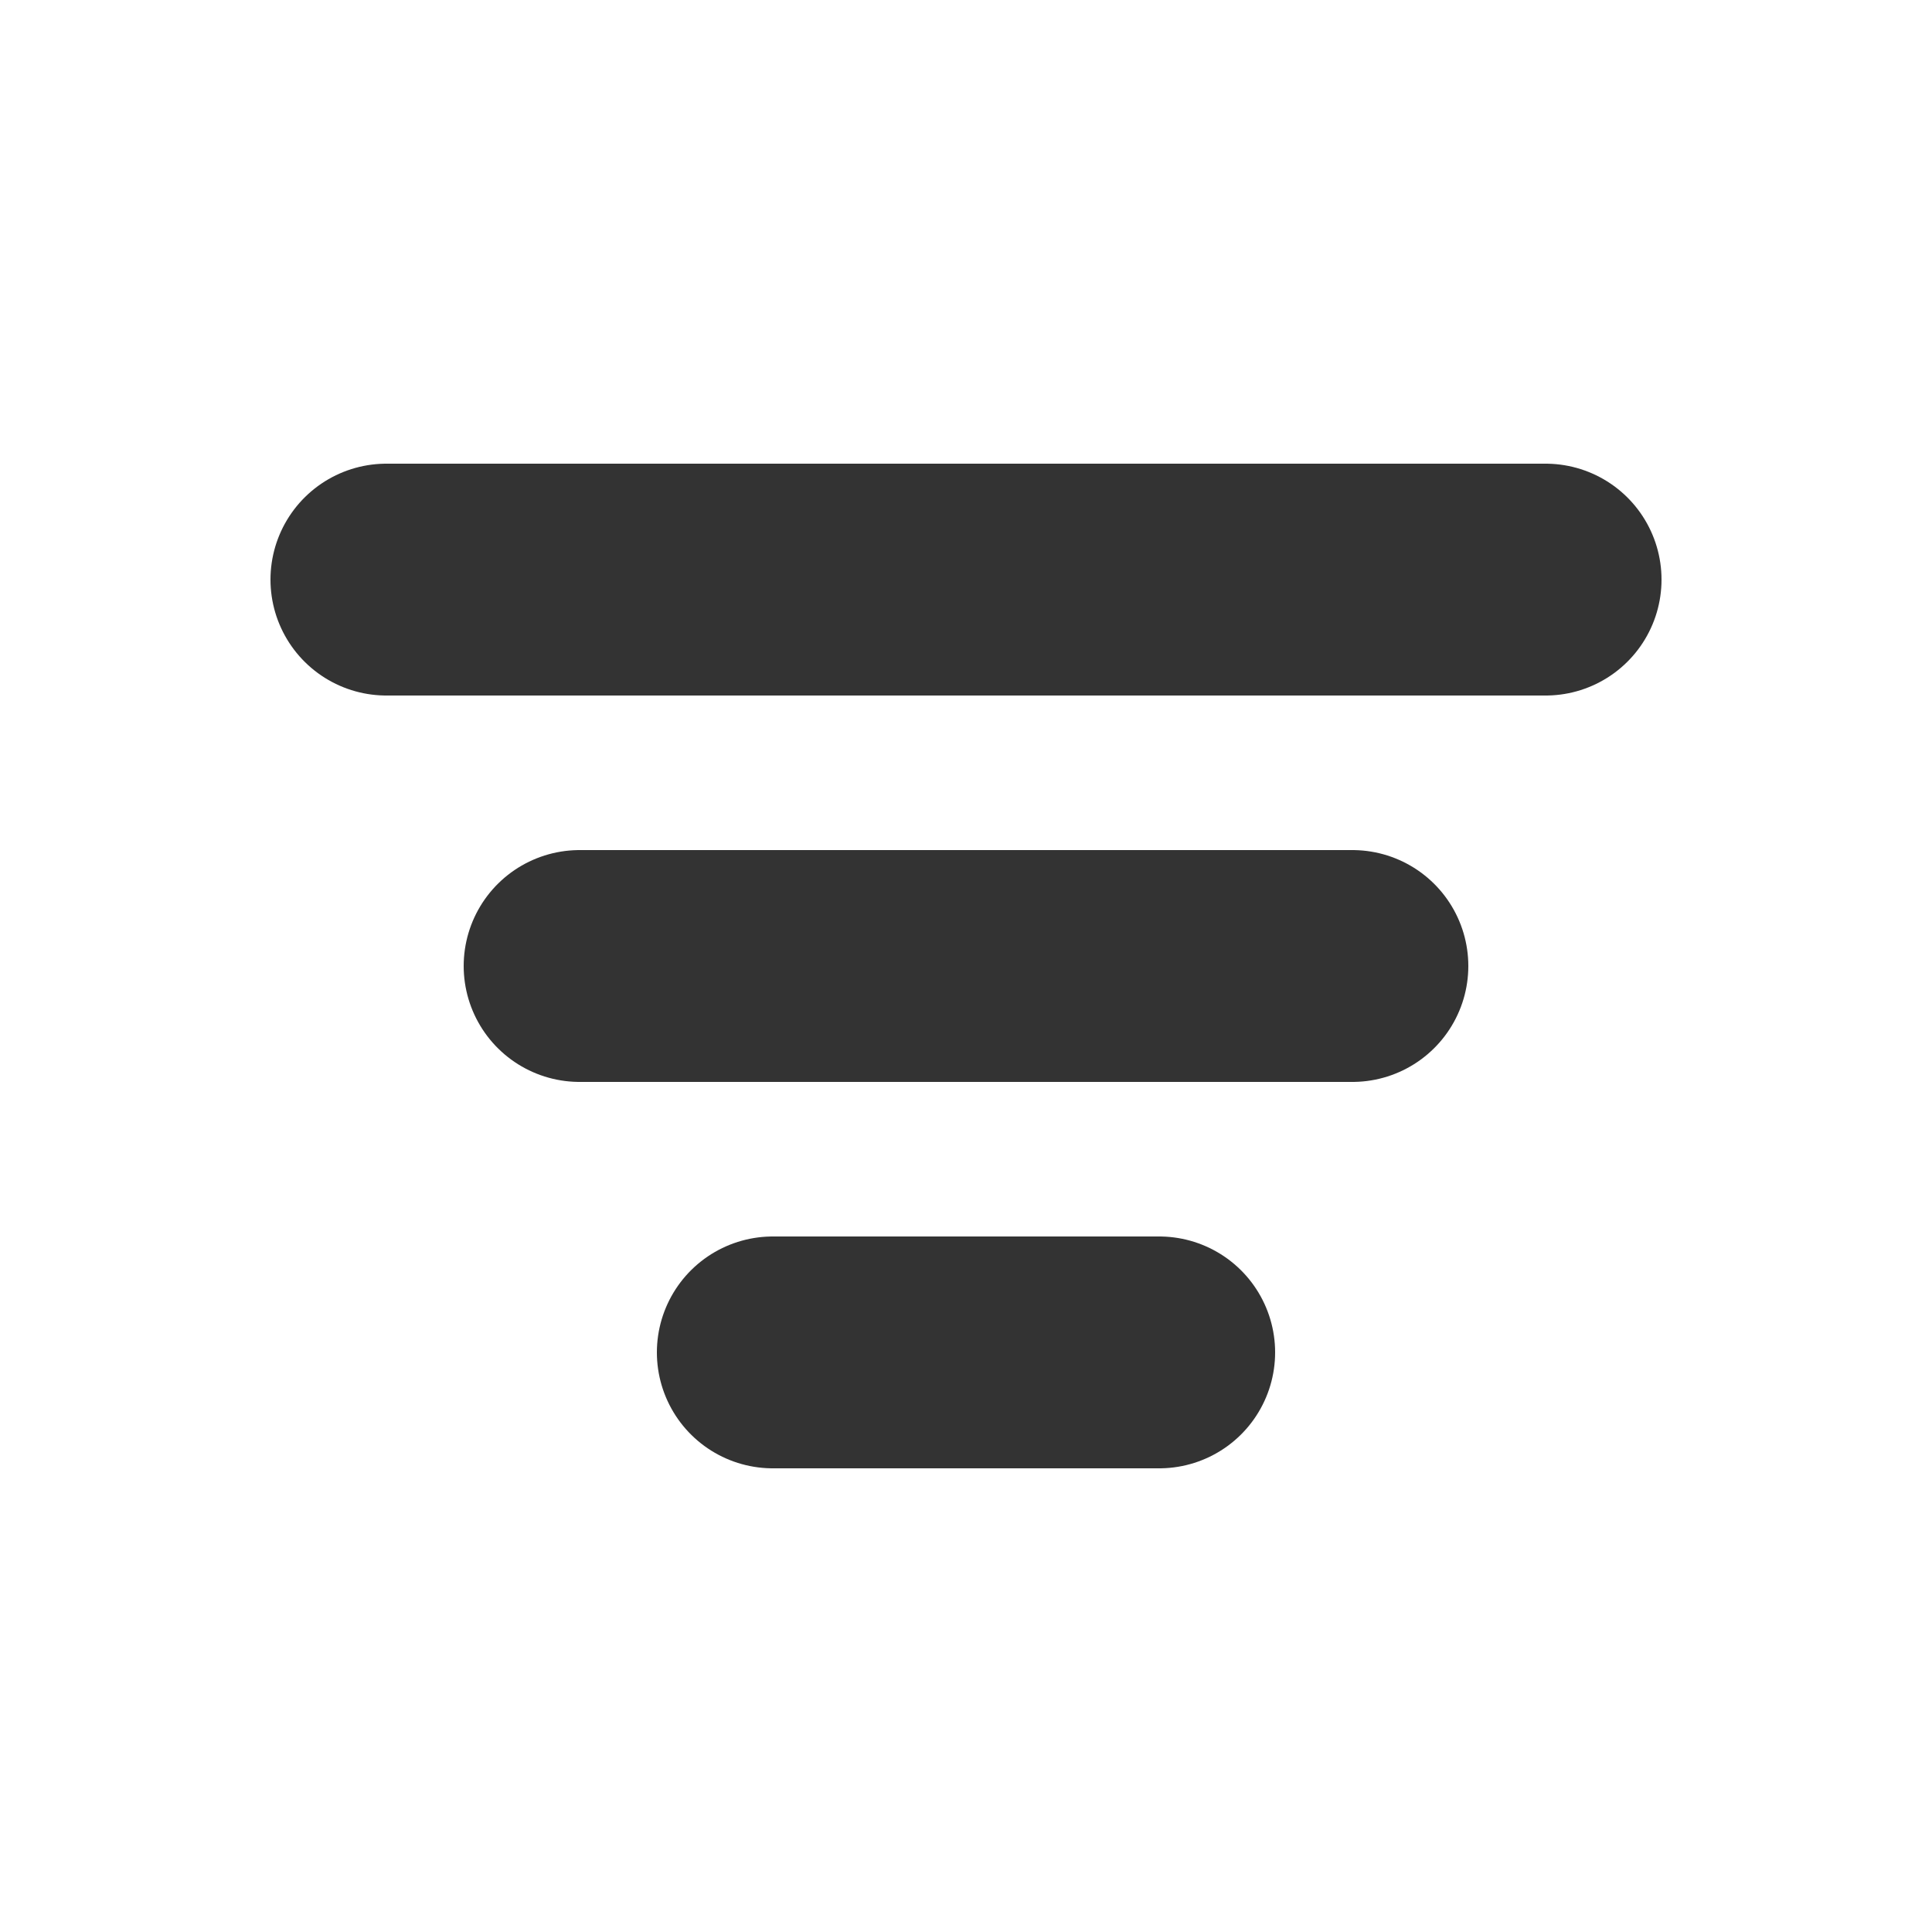
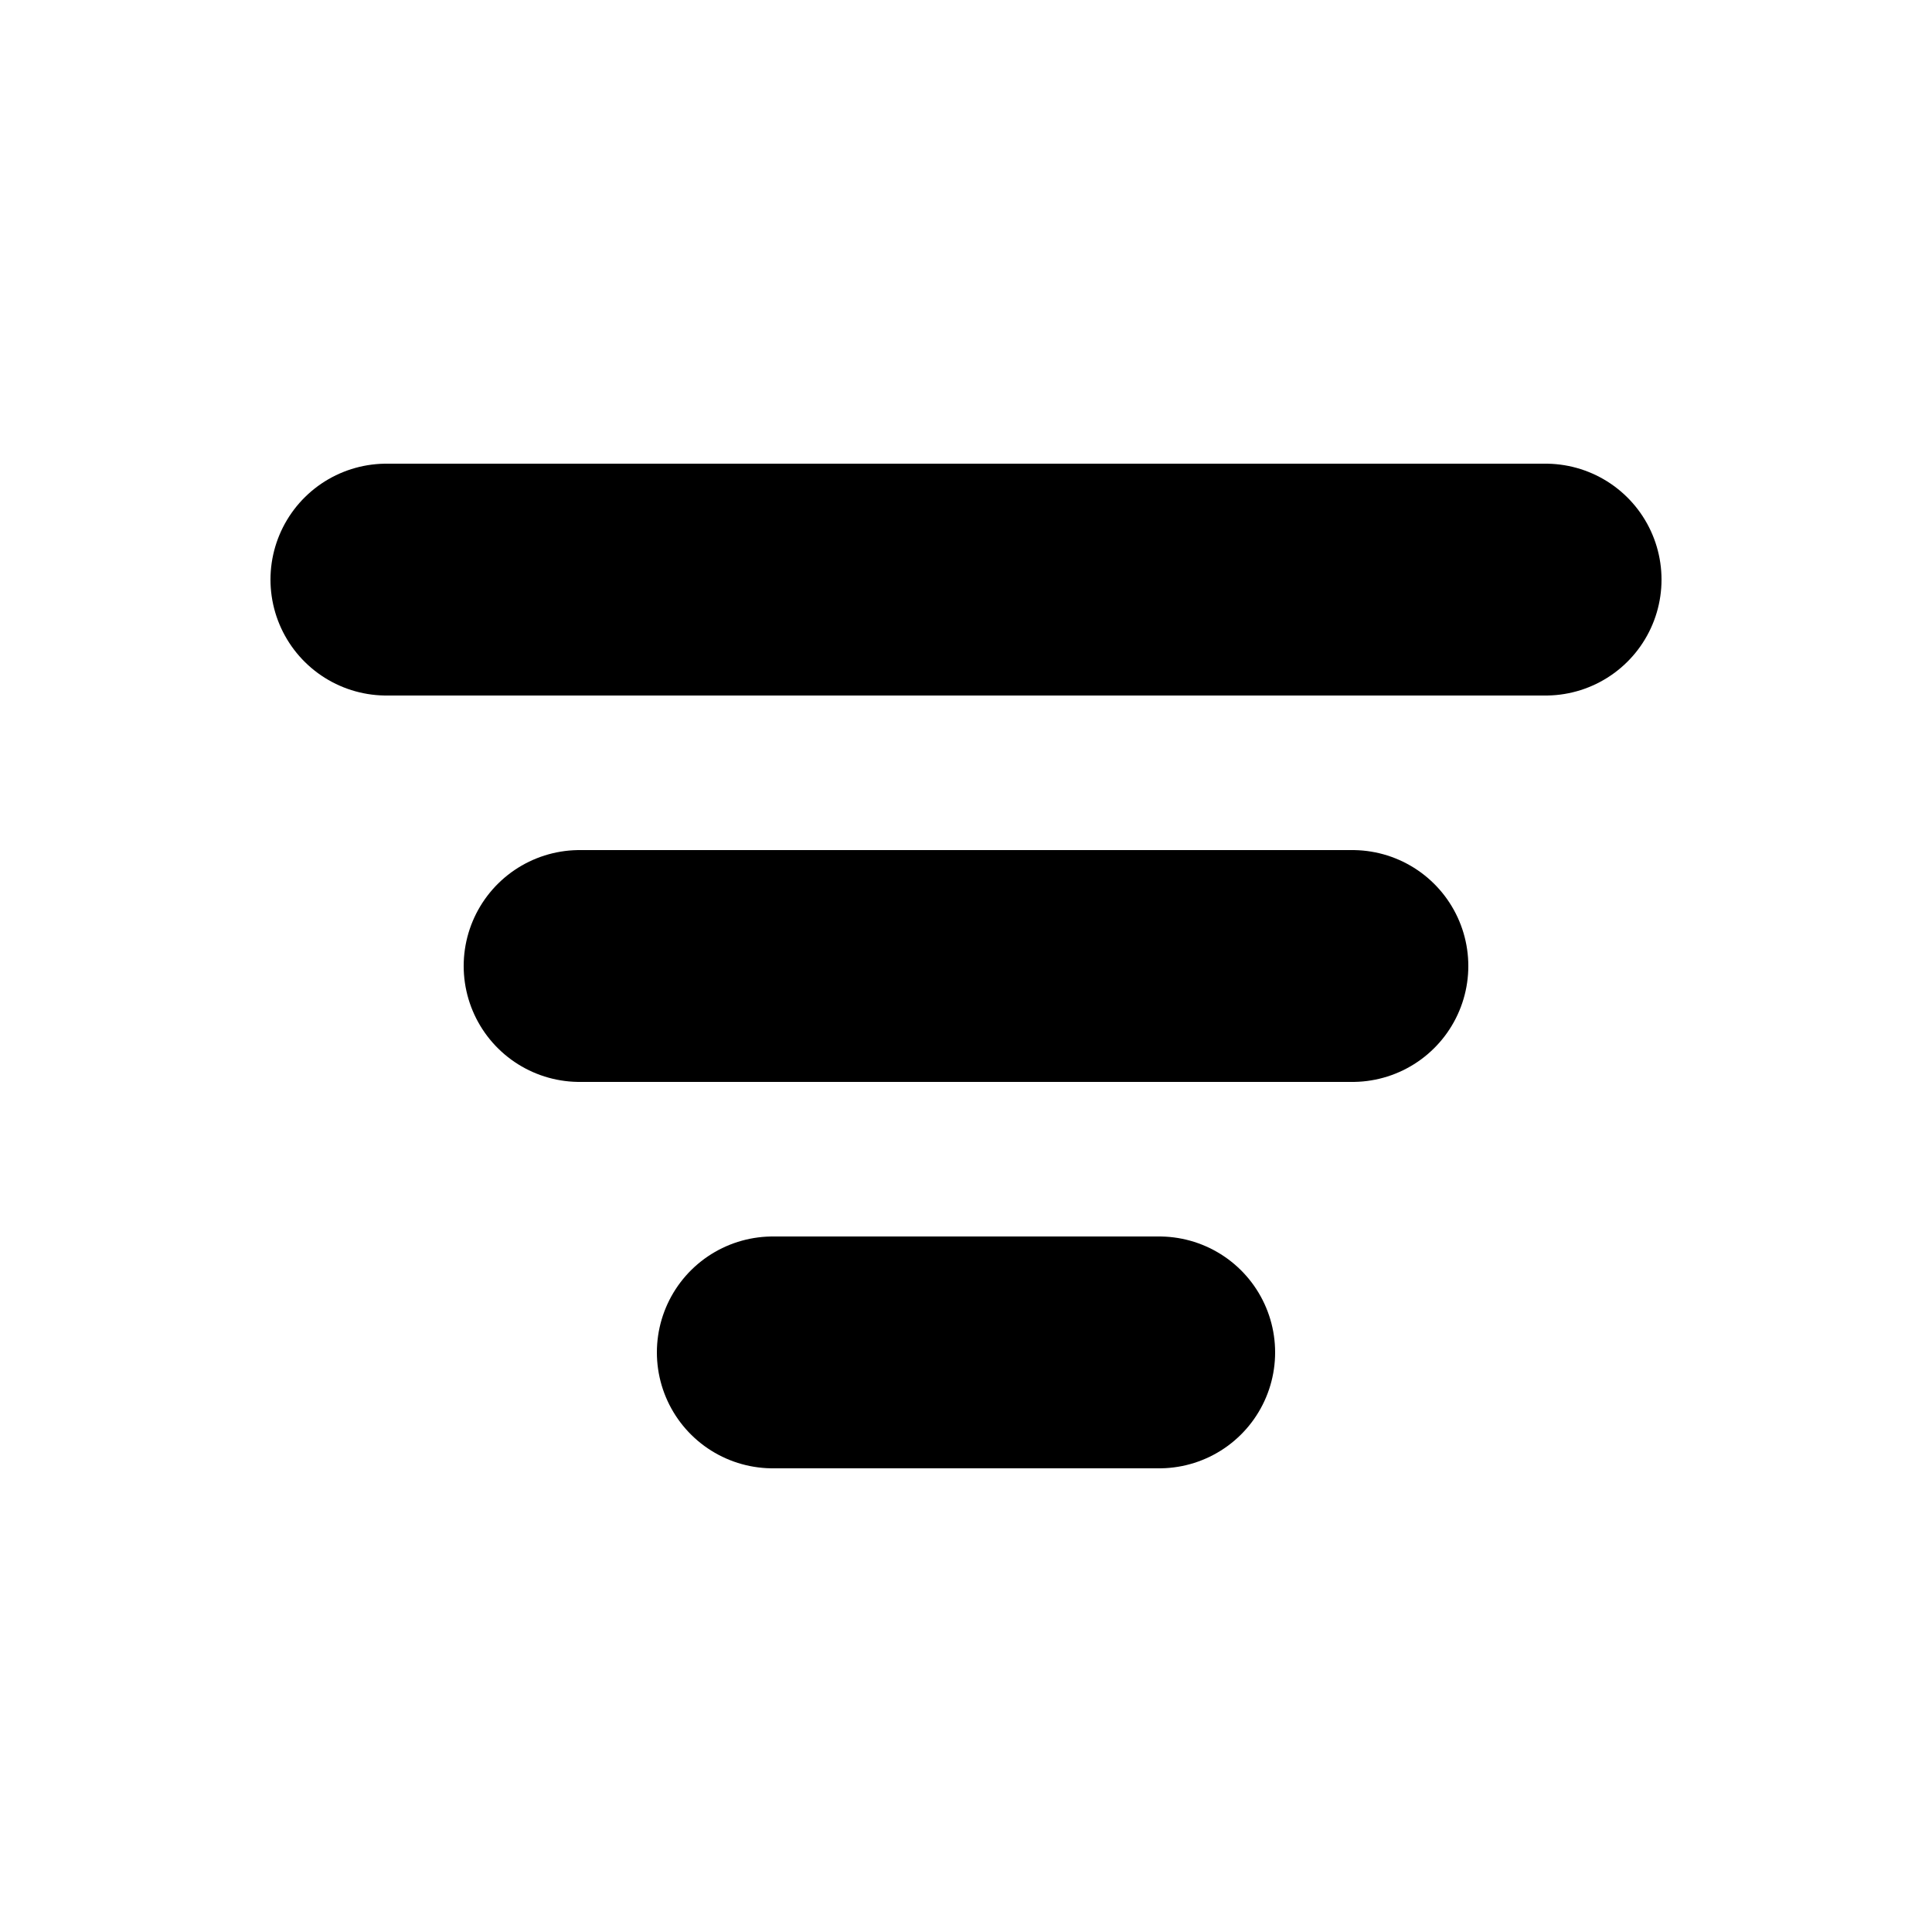
<svg xmlns="http://www.w3.org/2000/svg" width="100" height="100" viewBox="0 0 100 100">
-   <line x1="20" y1="30" x2="80" y2="30" stroke="#333" stroke-width="12" stroke-linecap="round" />
-   <line x1="30" y1="50" x2="70" y2="50" stroke="#333" stroke-width="12" stroke-linecap="round" />
-   <line x1="40" y1="70" x2="60" y2="70" stroke="#333" stroke-width="12" stroke-linecap="round" />
+   <line x1="20" y1="30" x2="80" y2="30" stroke="#000" stroke-width="12" stroke-linecap="round" />
+   <line x1="30" y1="50" x2="70" y2="50" stroke="#000" stroke-width="12" stroke-linecap="round" />
+   <line x1="40" y1="70" x2="60" y2="70" stroke="#000" stroke-width="12" stroke-linecap="round" />
</svg>
